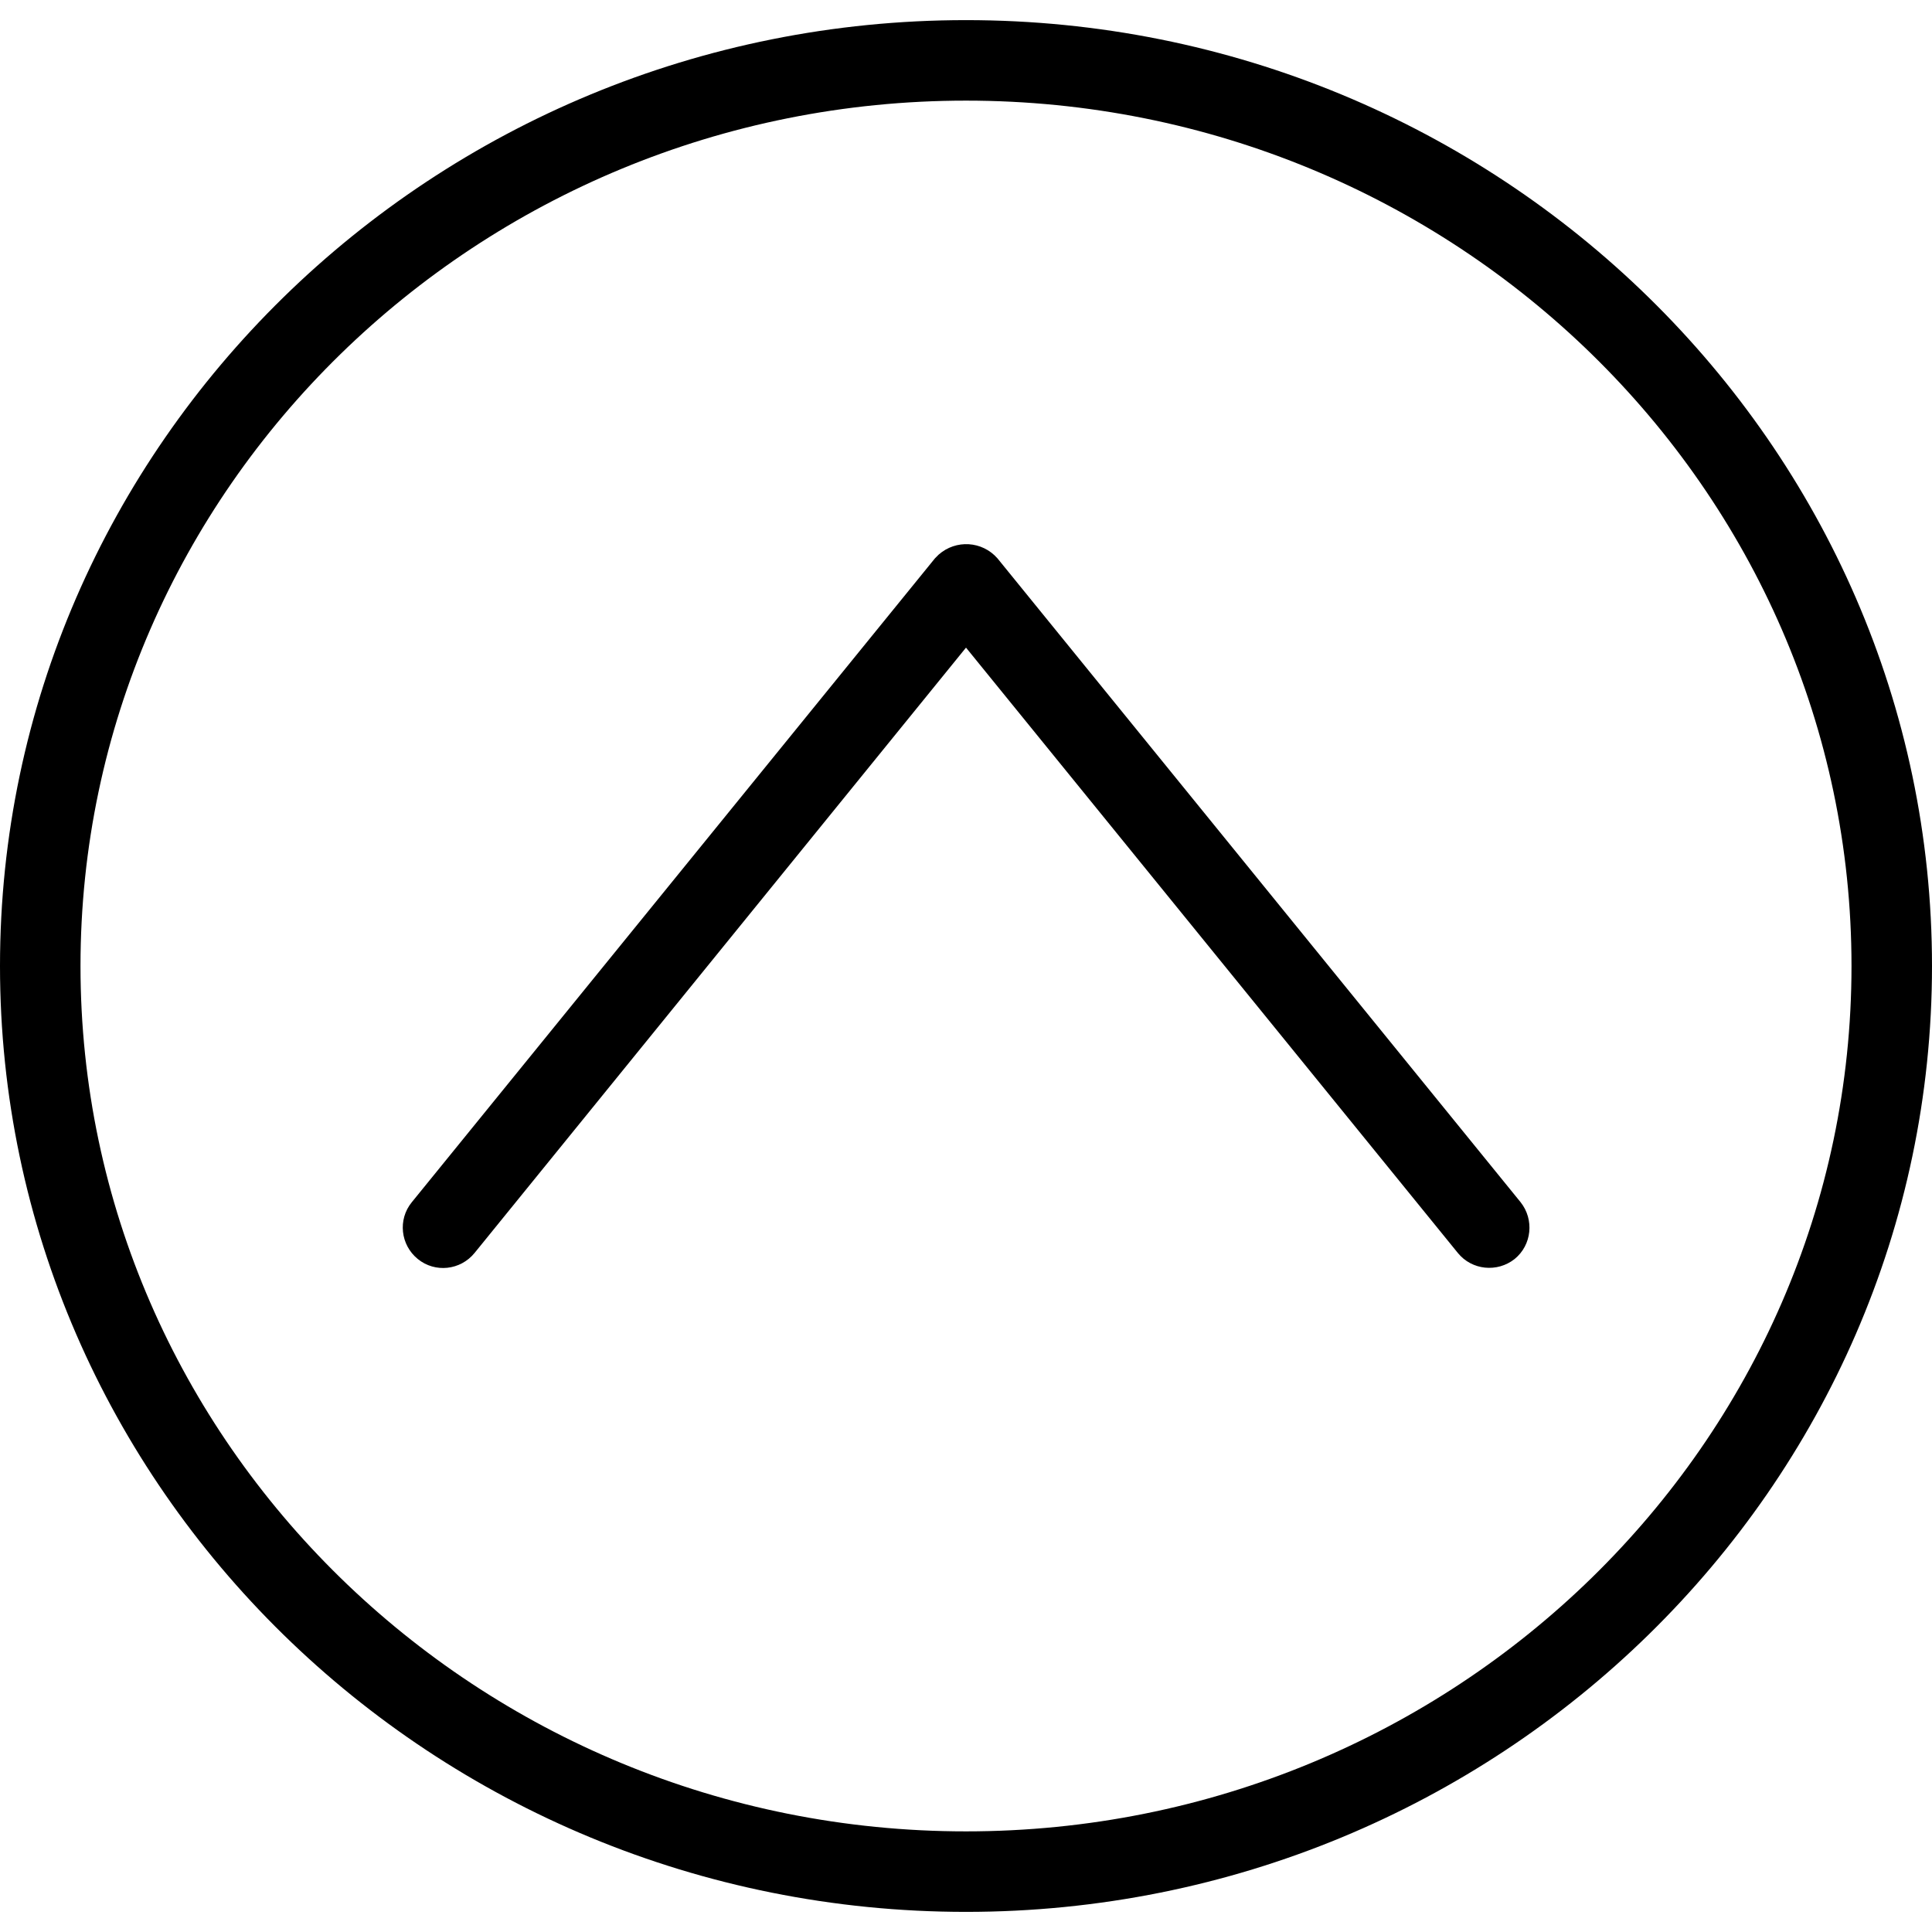
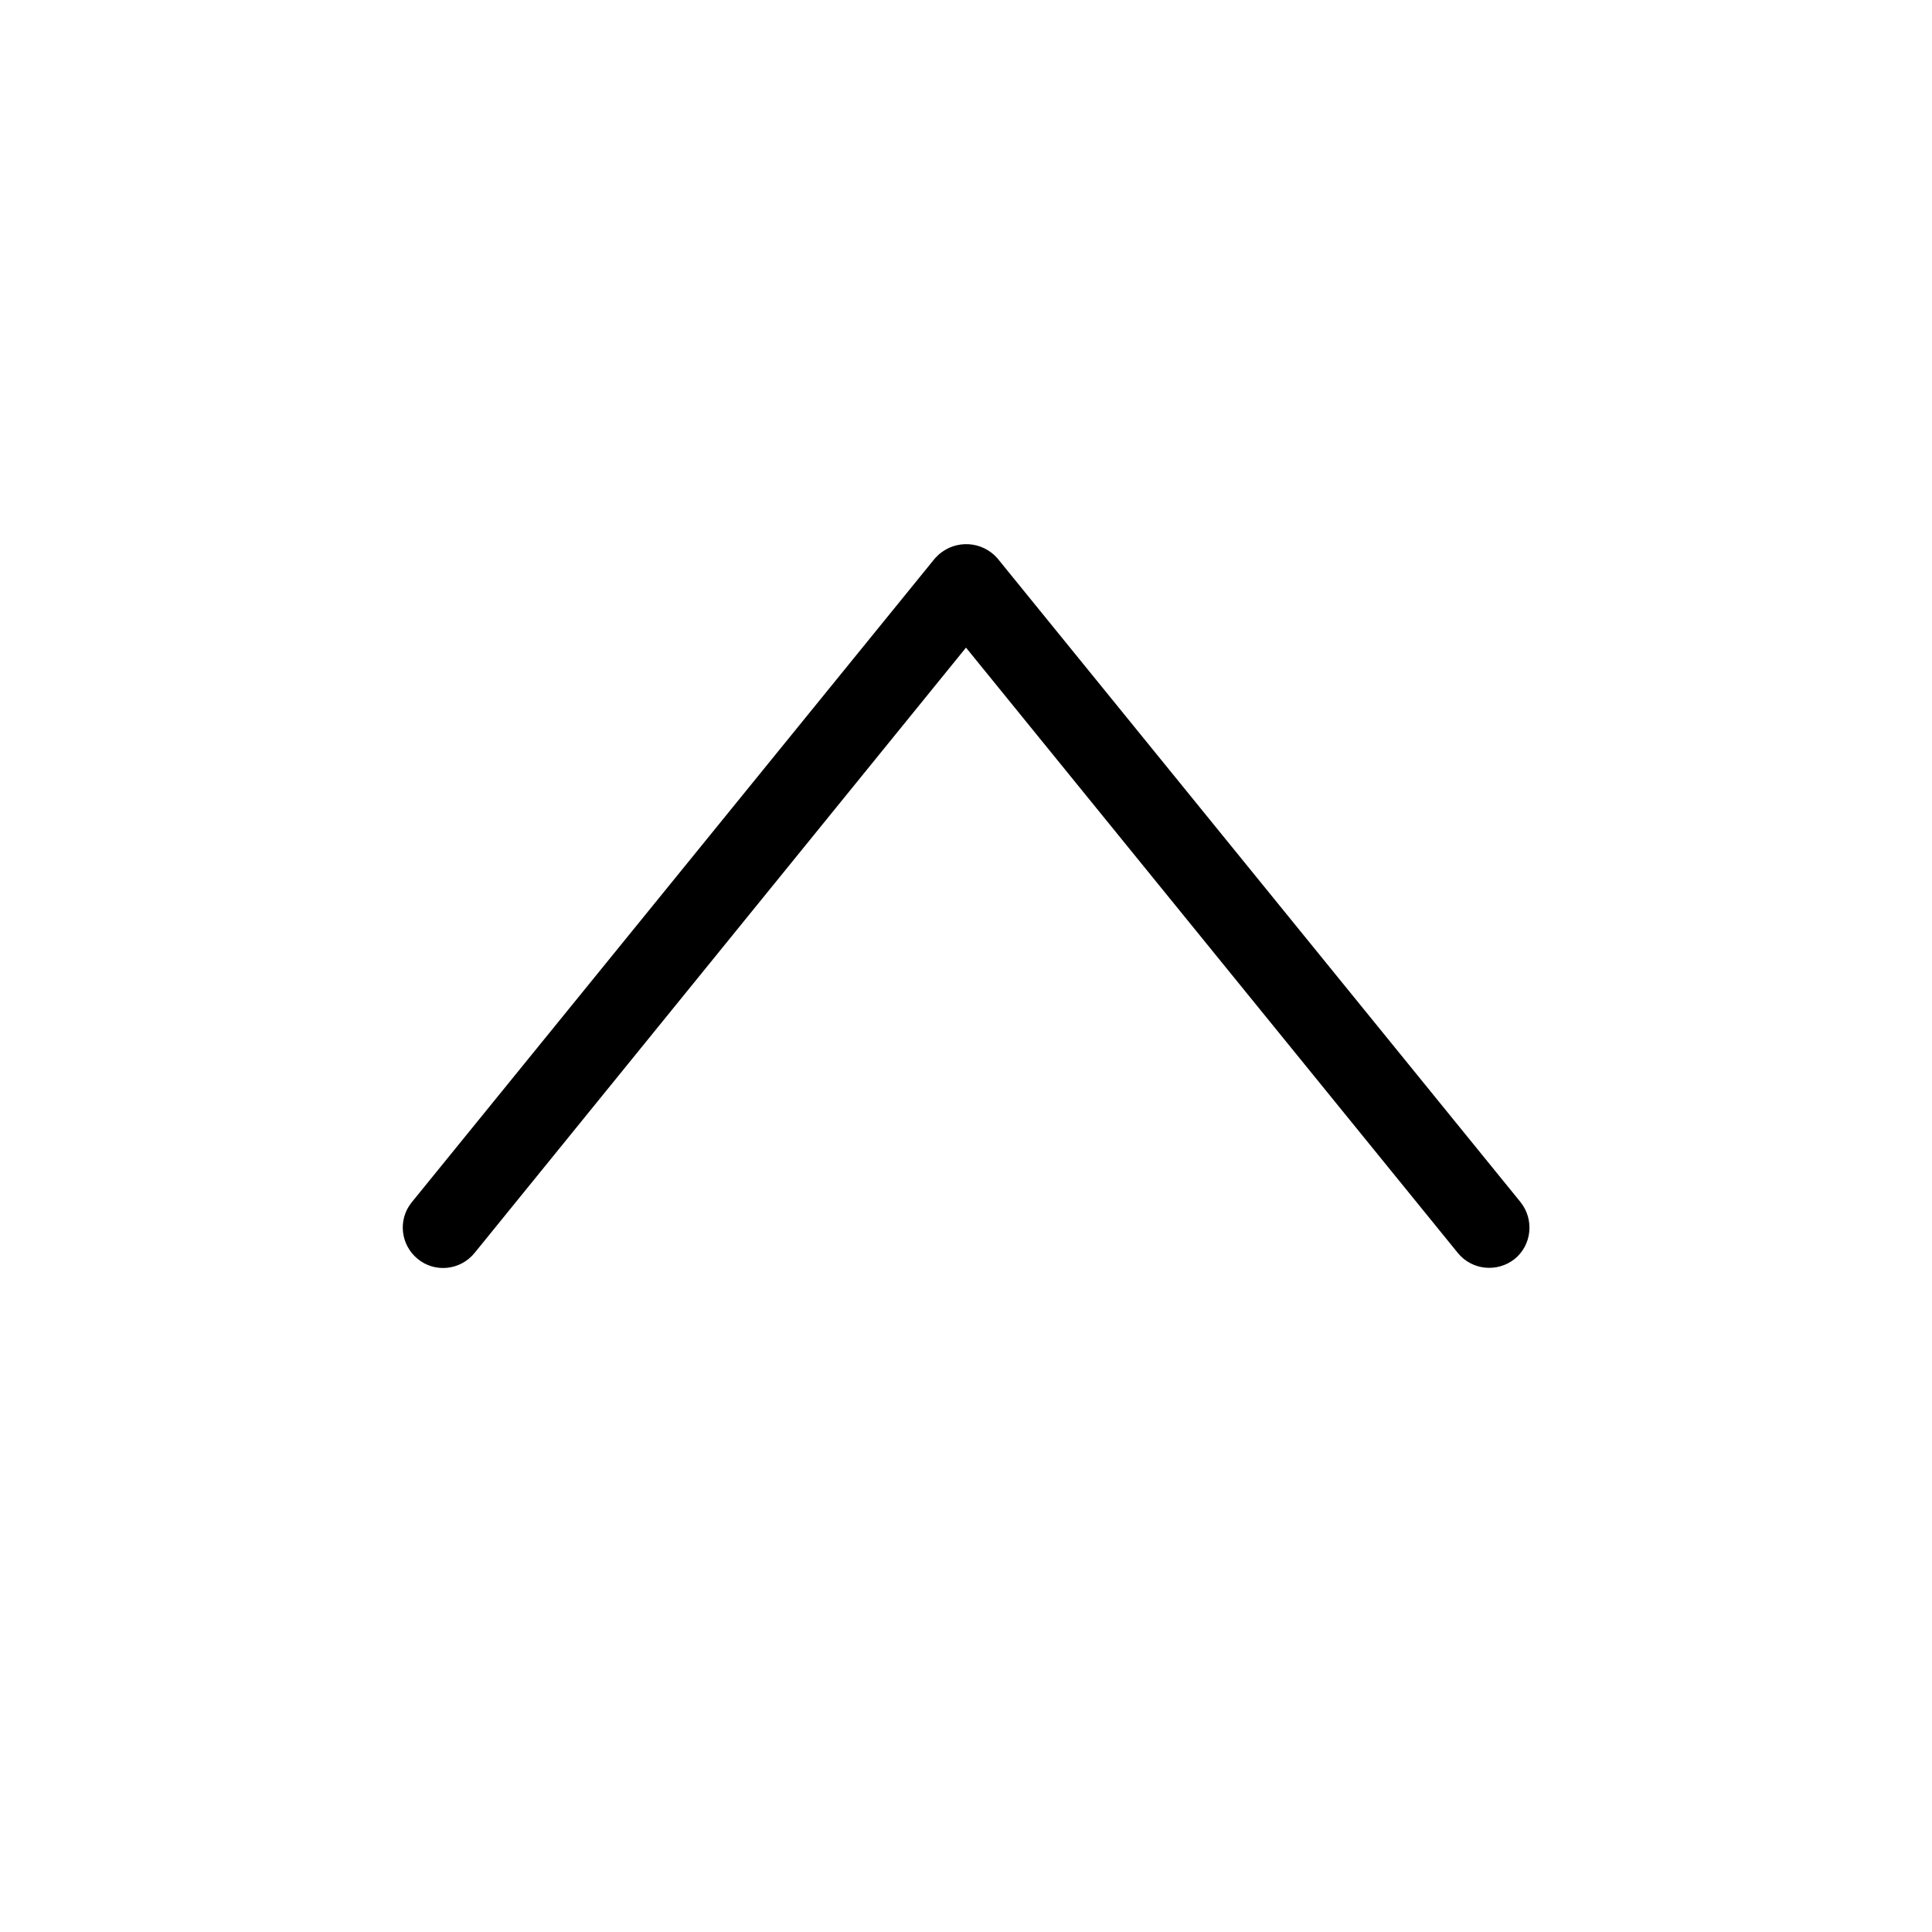
<svg xmlns="http://www.w3.org/2000/svg" version="1.1" id="Layer_1" x="0px" y="0px" viewBox="0 0 512 512" style="enable-background:new 0 0 512 512;" xml:space="preserve">
  <g>
    <g>
      <g>
-         <path d="M256,5.333C114.88,5.333,0,117.76,0,256s114.88,250.667,256,250.667S512,394.24,512,256S397.12,5.333,256,5.333z      M256,485.333C126.613,485.333,21.333,382.4,21.333,256S126.613,26.667,256,26.667S490.667,129.493,490.667,256     S385.387,485.333,256,485.333z" />
        <path d="M264.32,147.947c-4.053-4.587-10.987-5.013-15.573-0.96c-0.32,0.32-0.64,0.64-0.96,0.96L109.12,318.613     c-3.733,4.587-2.987,11.307,1.6,15.04s11.307,2.987,15.04-1.6L256,171.627l130.347,160.427c3.733,4.587,10.453,5.227,15.04,1.6     c4.587-3.733,5.227-10.453,1.6-15.04L264.32,147.947z" />
      </g>
    </g>
  </g>
  <g>
</g>
  <g>
</g>
  <g>
</g>
  <g>
</g>
  <g>
</g>
  <g>
</g>
  <g>
</g>
  <g>
</g>
  <g>
</g>
  <g>
</g>
  <g>
</g>
  <g>
</g>
  <g>
</g>
  <g>
</g>
  <g>
</g>
</svg>
